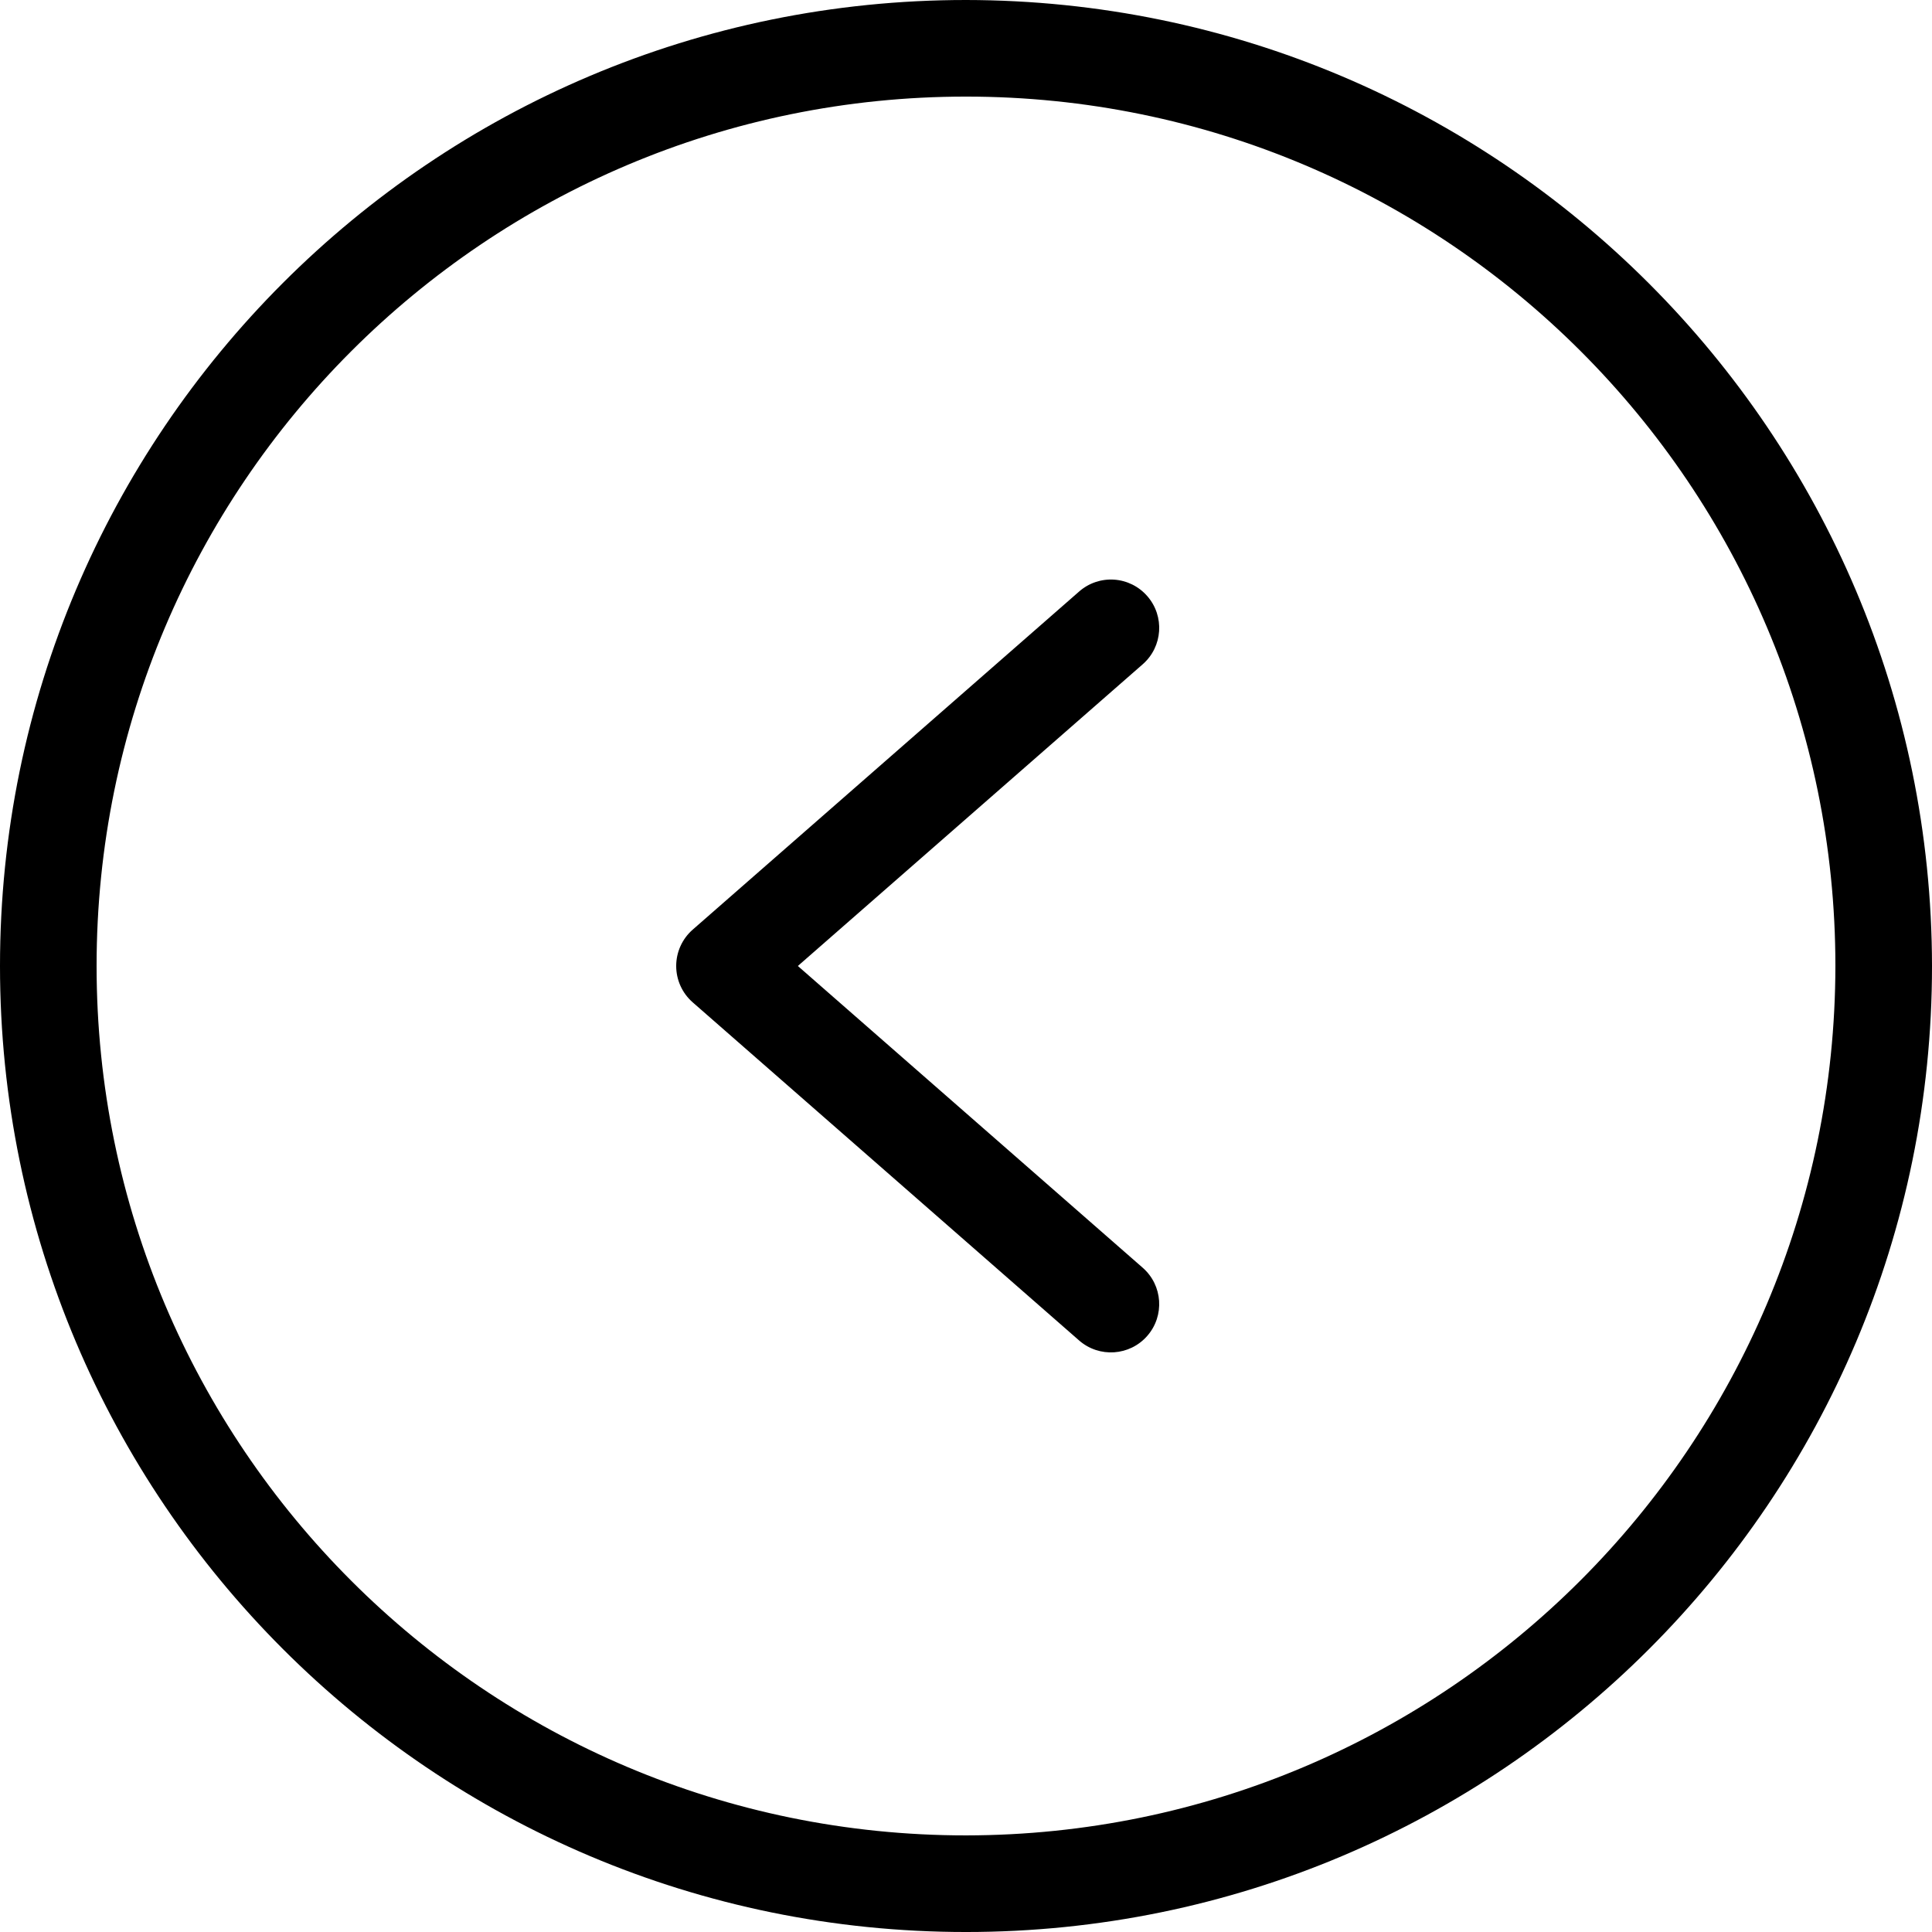
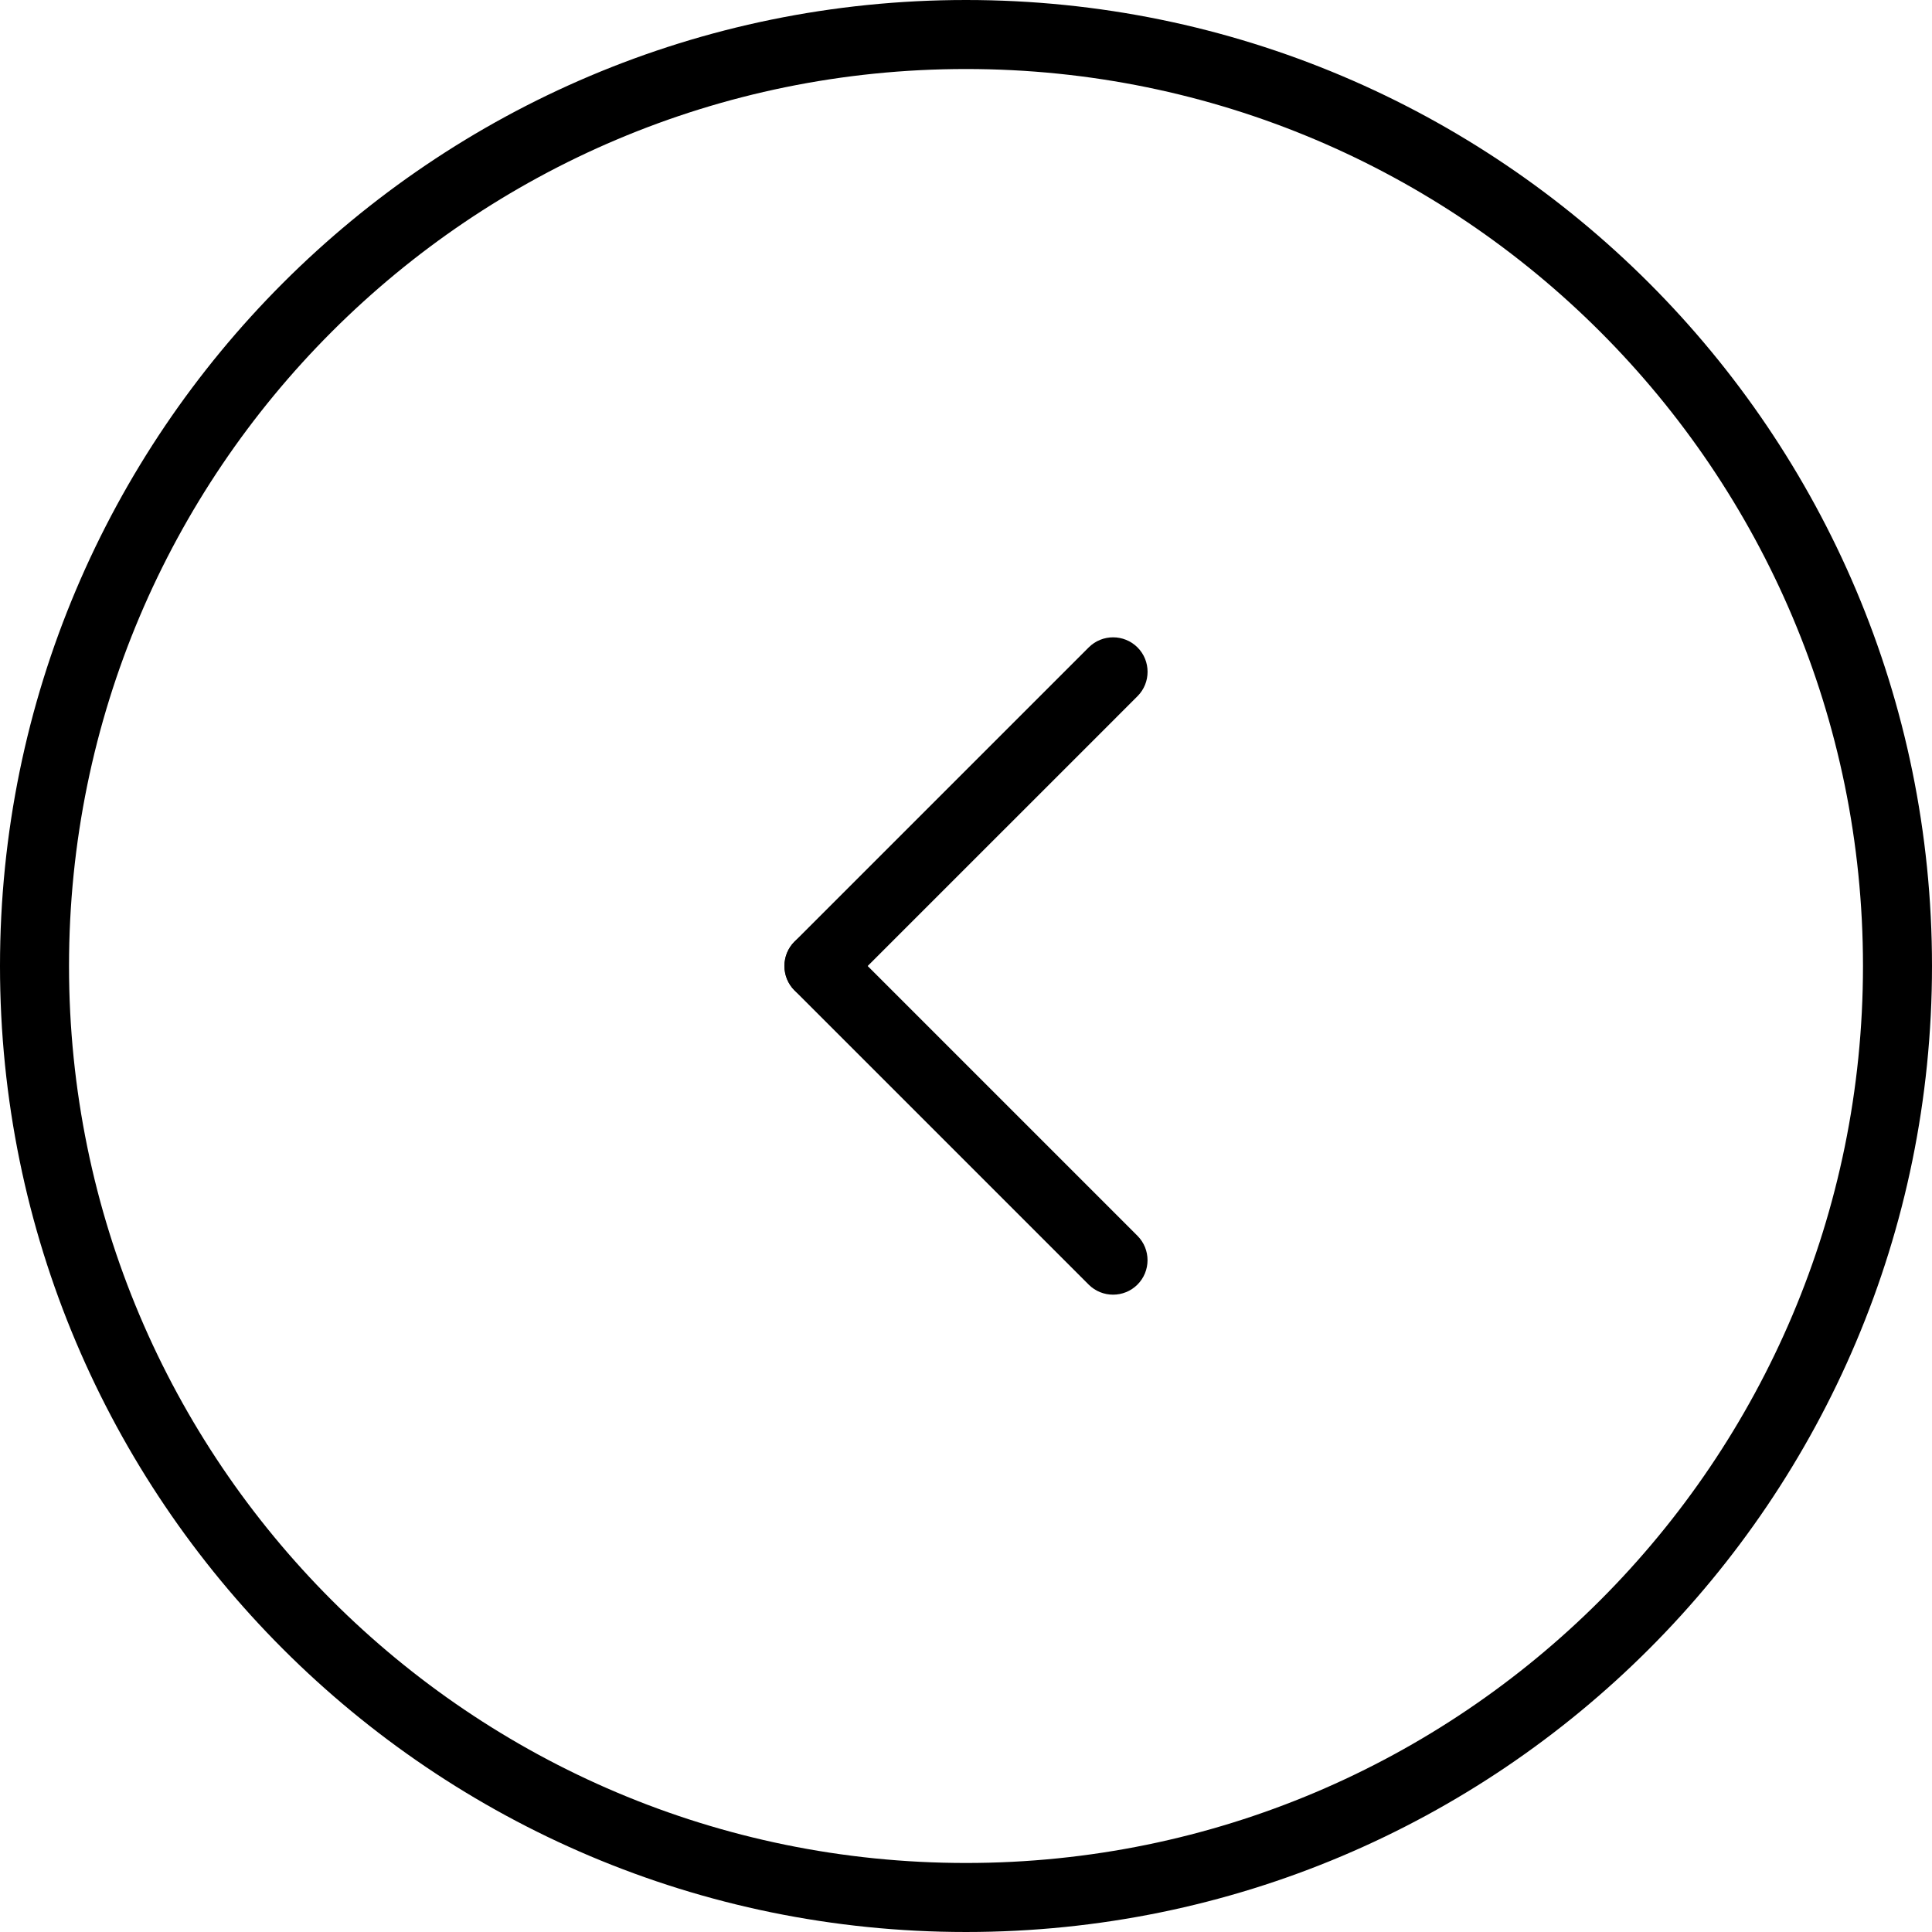
- <svg xmlns="http://www.w3.org/2000/svg" height="426.667pt" viewBox="0 0 426.667 426.667" width="426.667pt">
-   <path d="m213.332 0c-117.82 0-213.332 95.512-213.332 213.332 0 117.82 95.512 213.336 213.332 213.336 117.82 0 213.336-95.516 213.336-213.336-.133-117.766-95.566-213.199-213.336-213.332zm0 405.332c-106.039 0-192-85.961-192-192 0-106.039 85.961-192 192-192 106.039 0 192 85.961 192 192-.121 105.988-86.012 191.879-192 192zm0 0" />
-   <path d="m253.363 131.645c-1.855-2.137-4.488-3.445-7.316-3.637-2.824-.188-5.609.758-7.734 2.629l-85.332 74.664c-2.32 2.027-3.648 4.953-3.648 8.031s1.328 6.008 3.648 8.031l85.332 74.668c4.434 3.879 11.176 3.426 15.051-1.012 3.879-4.434 3.426-11.172-1.008-15.051l-76.156-66.637 76.16-66.633c4.434-3.879 4.883-10.621 1.004-15.055zm0 0" />
+ <svg xmlns="http://www.w3.org/2000/svg" clip-rule="evenodd" fill-rule="evenodd" height="512" image-rendering="optimizeQuality" shape-rendering="geometricPrecision" text-rendering="geometricPrecision" viewBox="0 0 1837370 1837370" width="512">
+   <g id="图层_x0020_1" fill="rgb(0,0,0)">
+     <path d="m918684 0c253627 0 483311 102855 649570 269114 166258 166258 269114 395943 269114 649570s-102855 483311-269114 649570c-166258 166258-395943 269114-649570 269114s-483311-102855-649570-269114c-166258-166258-269114-395943-269114-649570s102855-483311 269114-649570c166258-166258 395943-269114 649570-269114zm603172 315511c-154376-154376-367644-249876-603172-249876-235529 0-448796 95500-603172 249876s-249876 367644-249876 603172c0 235529 95500 448796 249876 603172s367644 249876 603172 249876c235529 0 448796-95500 603172-249876s249876-367644 249876-603172c0-235529-95500-448796-249876-603172z" fill-rule="nonzero" />
+     <g id="_176373640">
+       <path id="_177697520" d="m1081740 1175270-47761-47761-184233-184240-47769-47761c-12774-12774-33624-12774-46397 0-12781 12781-12781 33631 0 46405l47769 47761 184233 184233 47761 47769c12774 12774 33624 12774 46397 0 12781-12781 12781-33631 0-46405z" />
+       <path id="_176374912" d="m802024 941866 47761-47769 184240-184233 47761-47769c12774-12774 12774-33624 0-46397-12781-12781-33631-12781-46405 8l-47761 47761-184233 184233-47769 47761c-12774 12781-12774 33624 0 46405 12781 12774 33624 12774 46405 0z" />
+     </g>
+   </g>
</svg>
